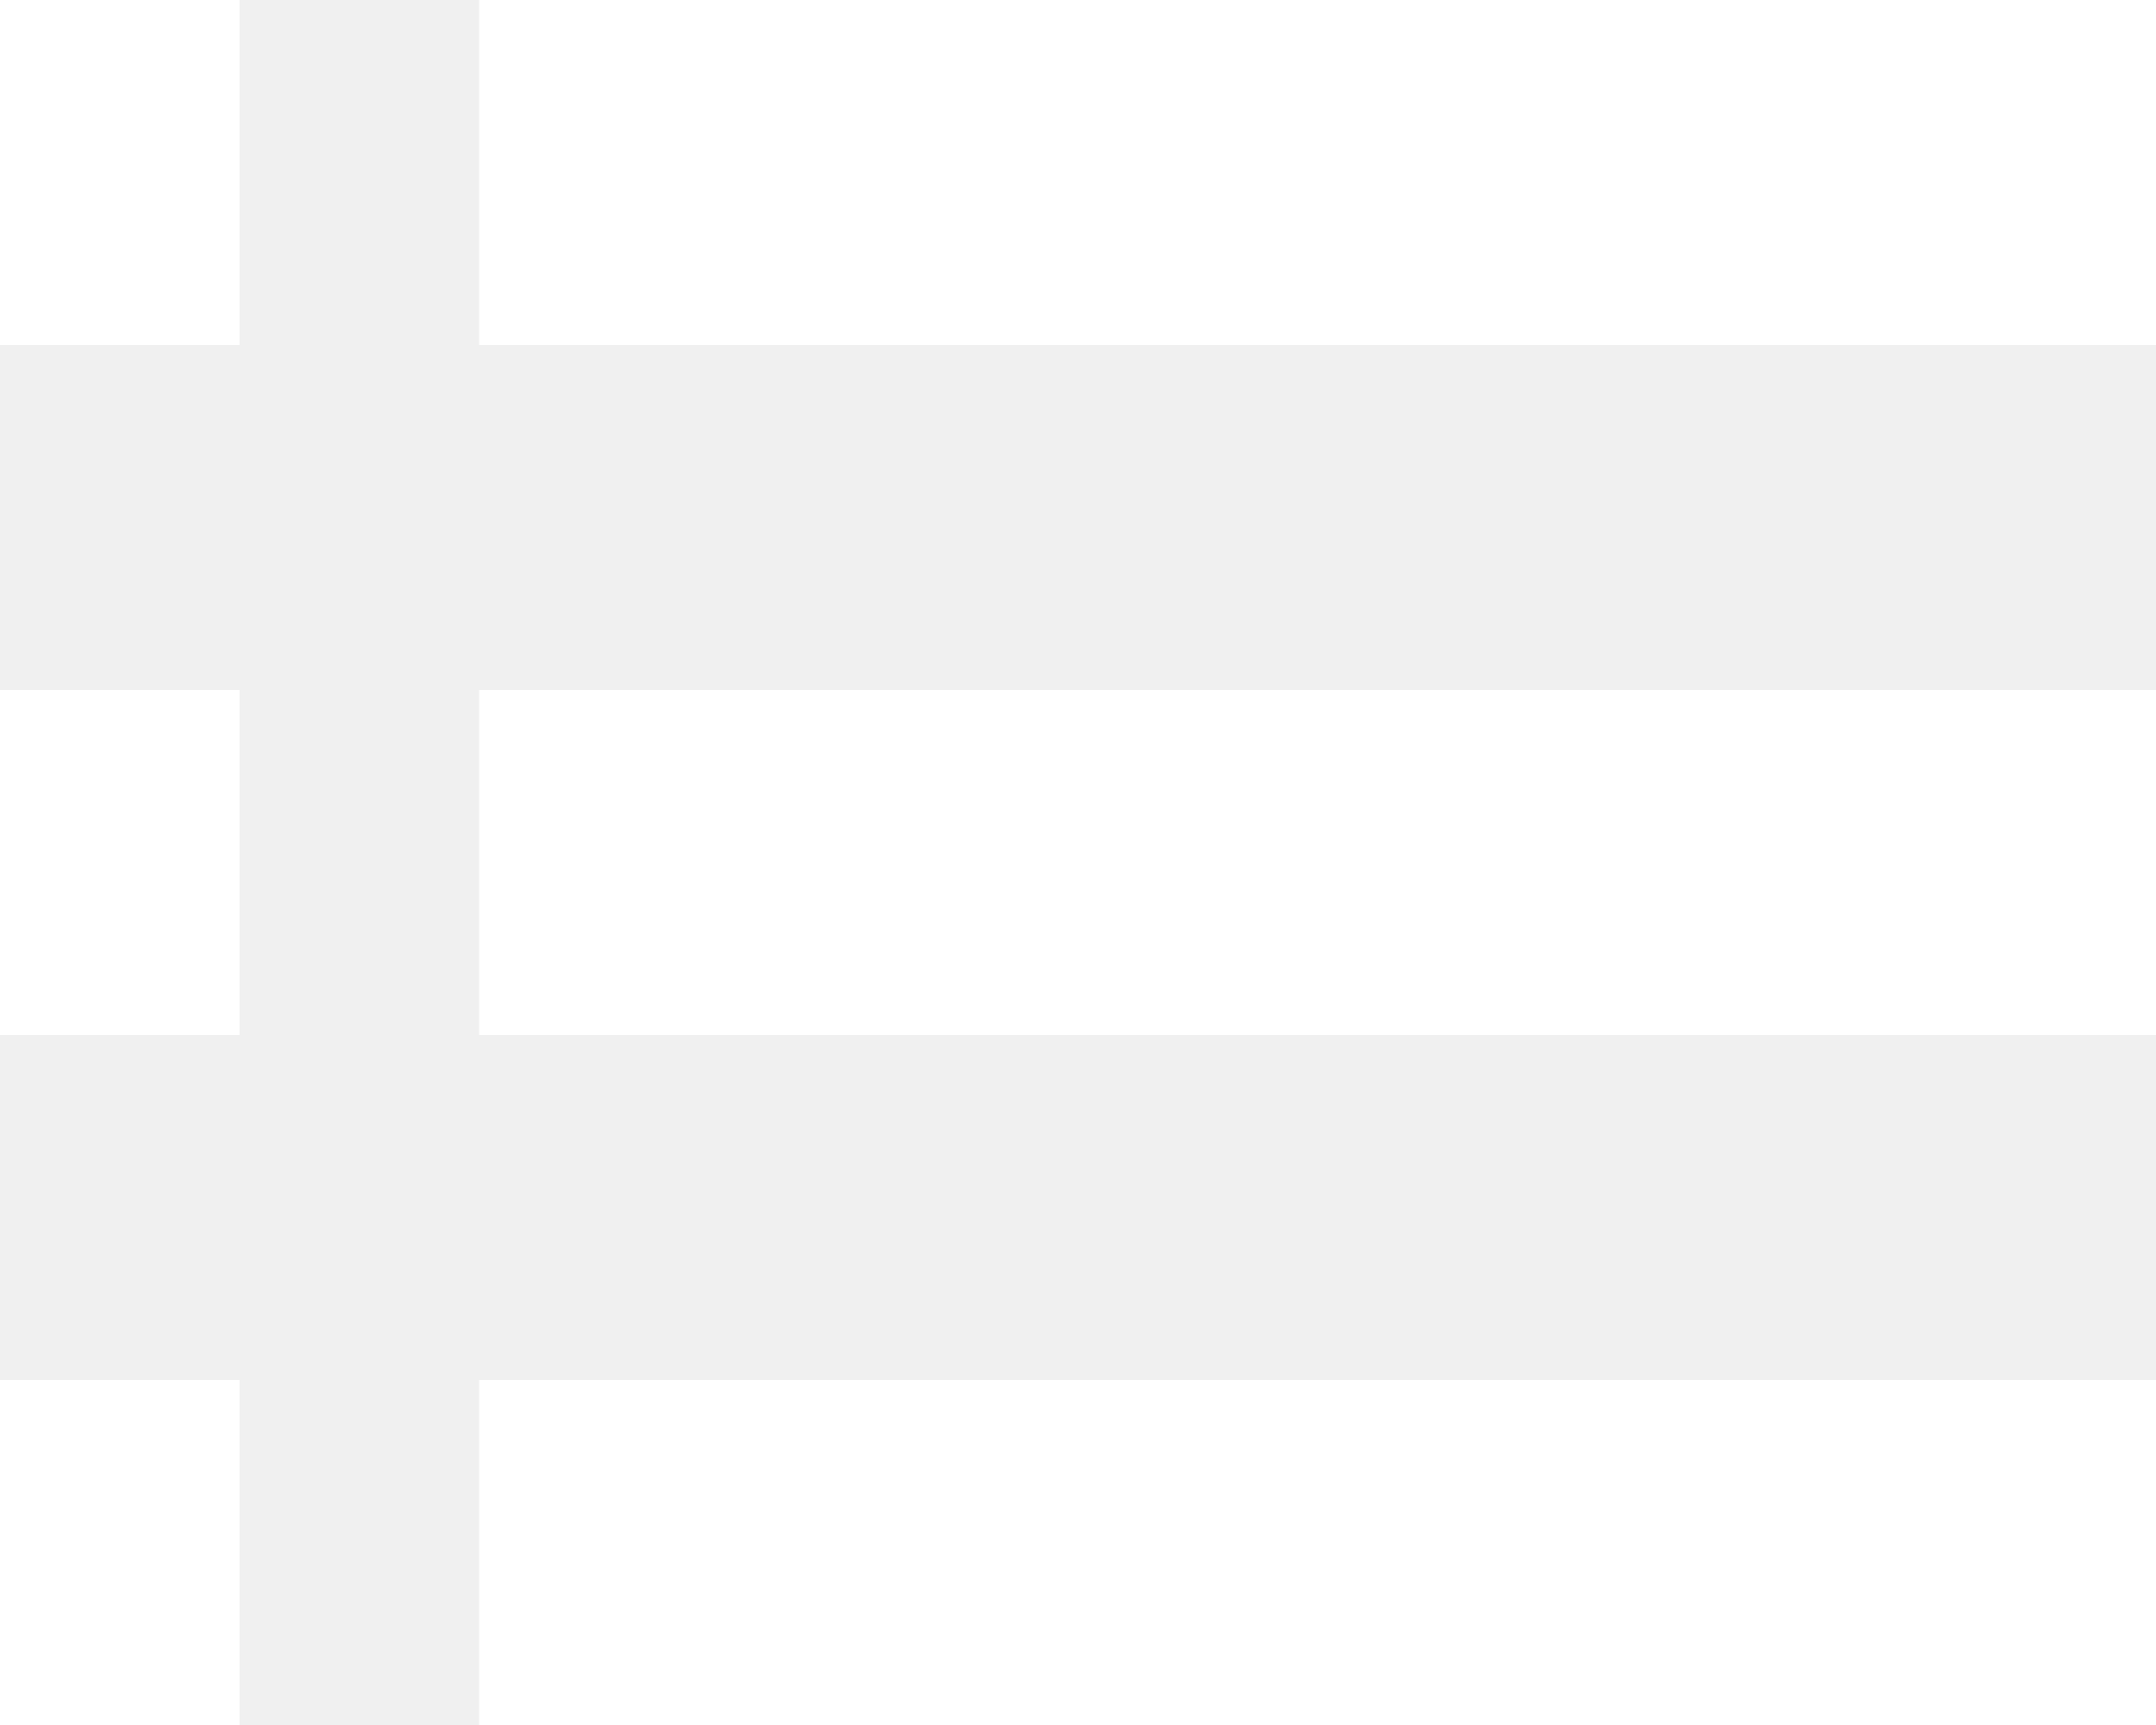
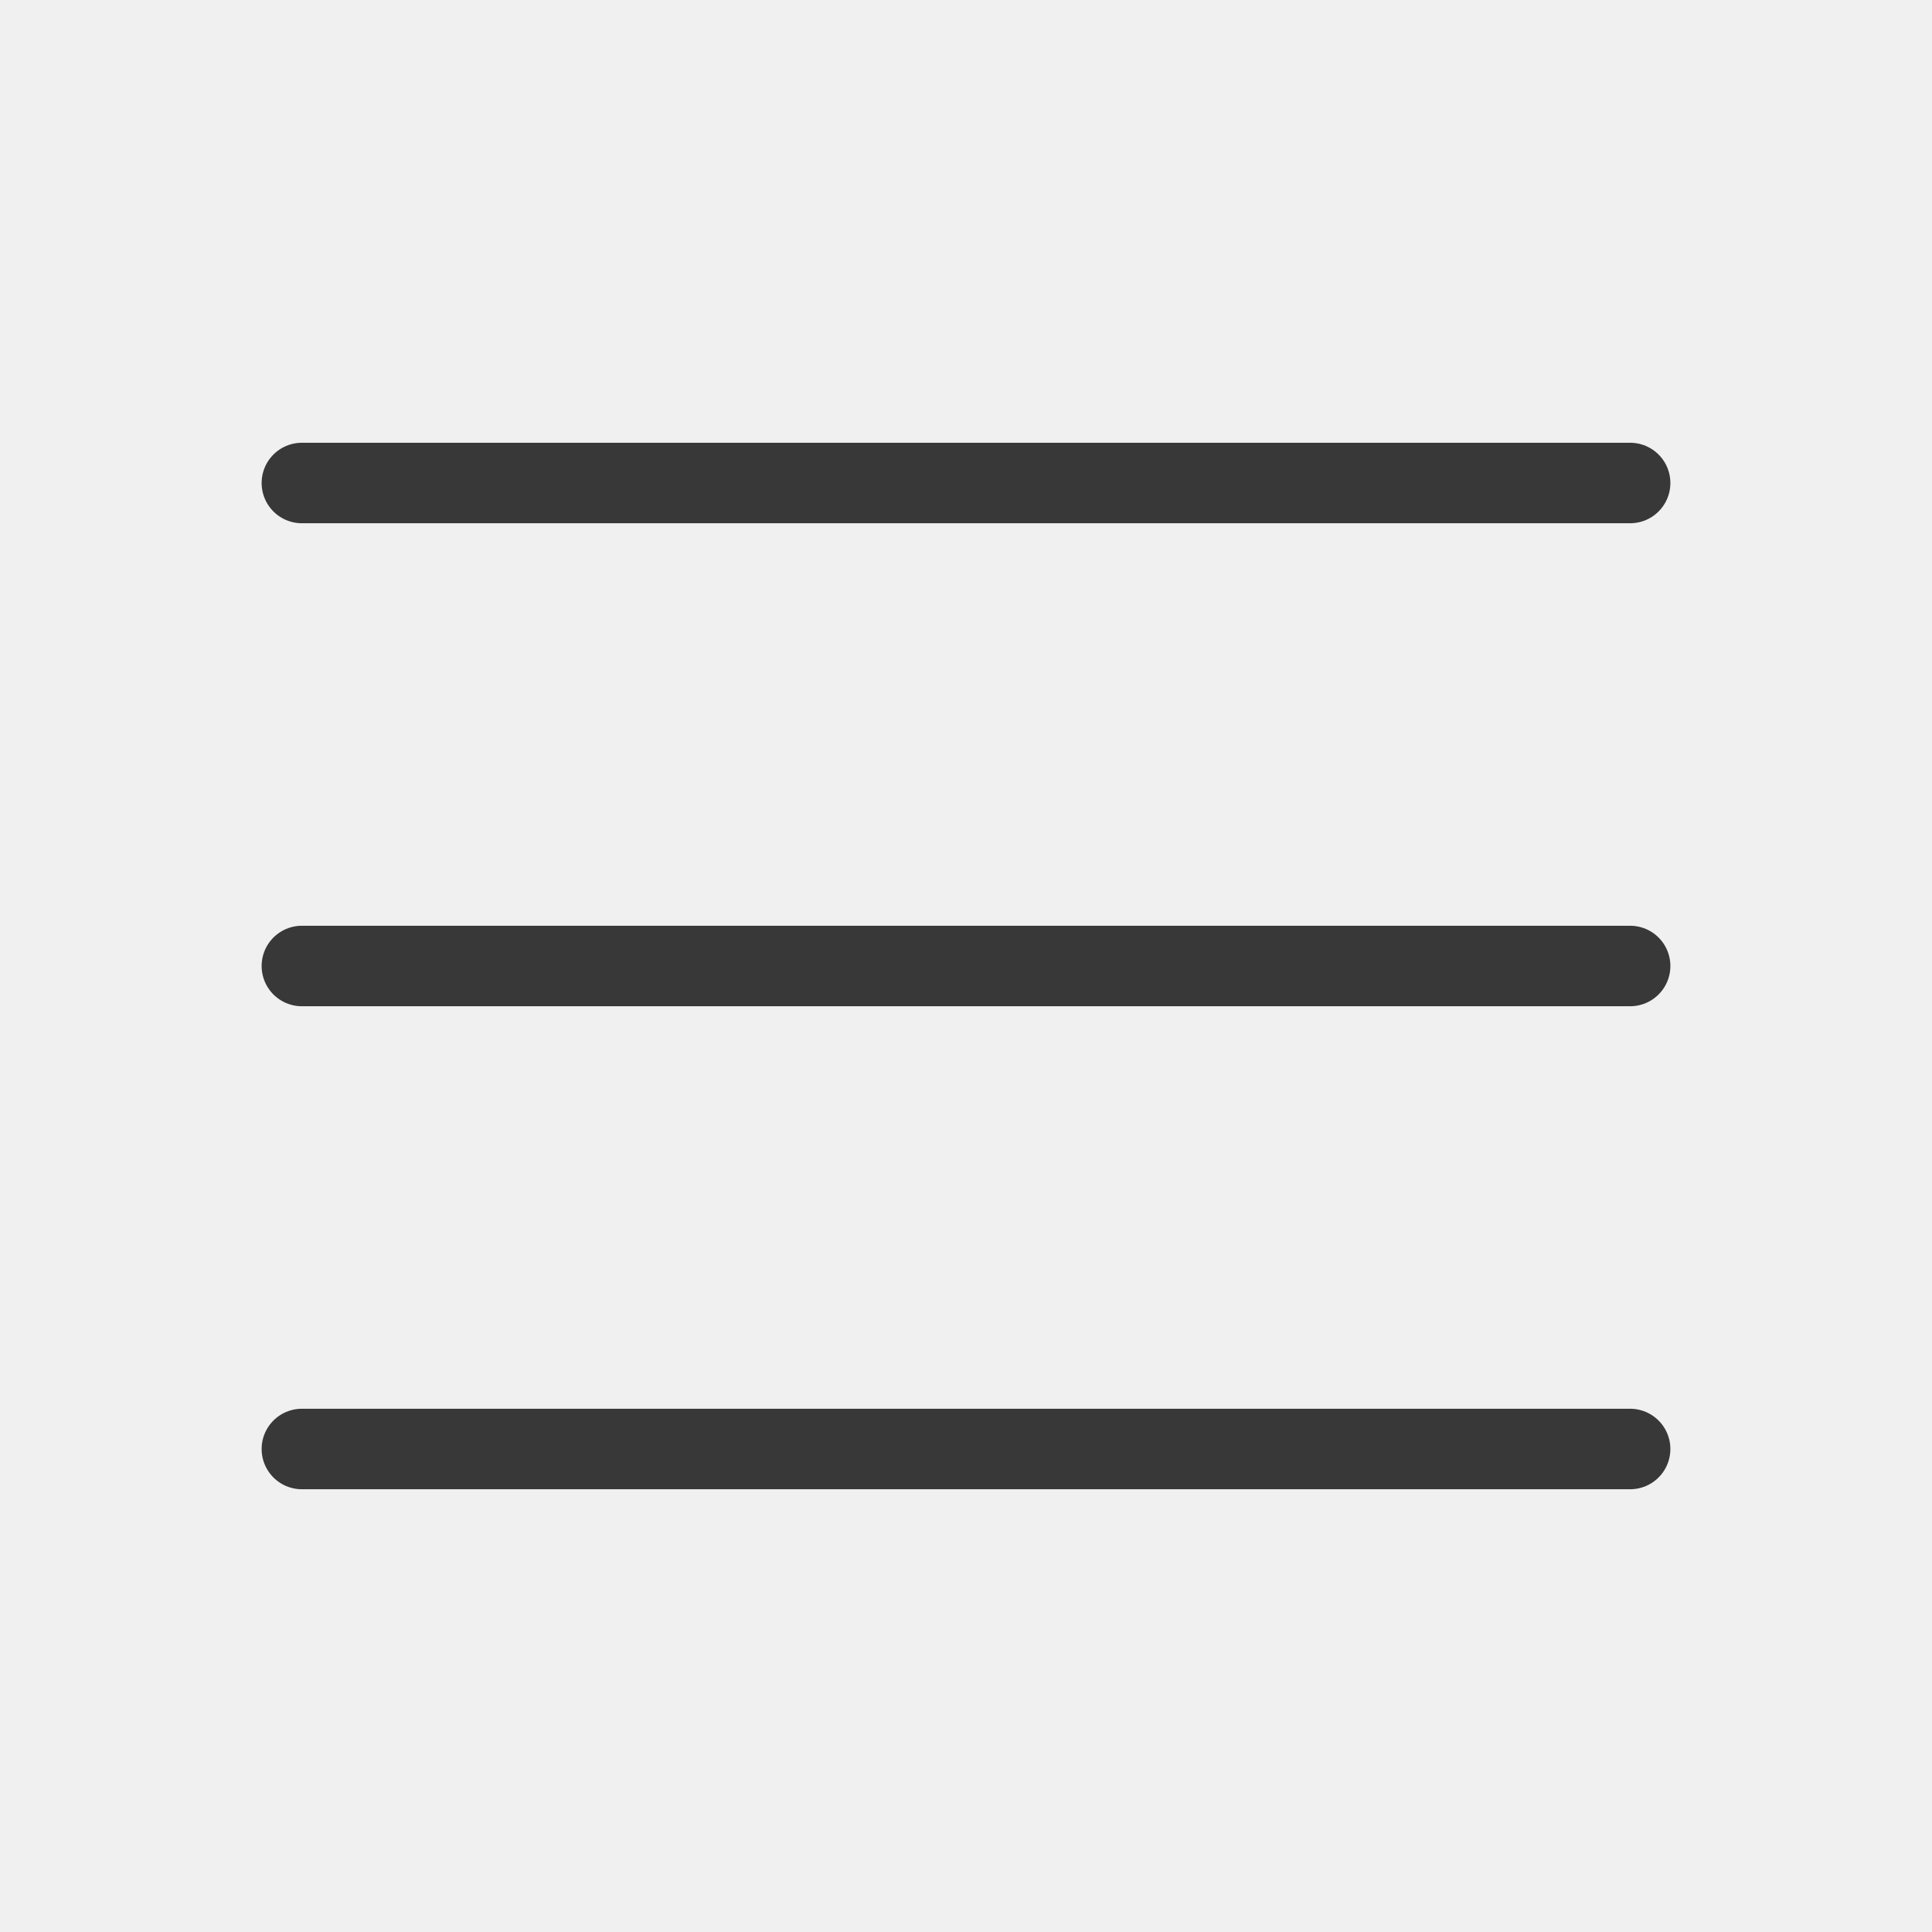
- <svg xmlns="http://www.w3.org/2000/svg" width="25" height="20" viewBox="0 0 25 20" fill="none">
-   <path d="M0 12H2.778V8H0V12ZM0 20H2.778V16H0V20ZM0 4H2.778V0H0V4ZM5.556 12H25V8H5.556V12ZM5.556 20H25V16H5.556V20ZM5.556 0V4H25V0H5.556Z" fill="white" />
+ <svg xmlns="http://www.w3.org/2000/svg" width="24" height="24" viewBox="0 0 24 24" fill="none">
+   <path d="M3.75 12H20.25" stroke="#383838" stroke-linecap="round" stroke-linejoin="round" />
+   <path d="M3.75 6H20.25" stroke="#383838" stroke-linecap="round" stroke-linejoin="round" />
+   <path d="M3.75 18H20.25" stroke="#383838" stroke-linecap="round" stroke-linejoin="round" />
</svg>
